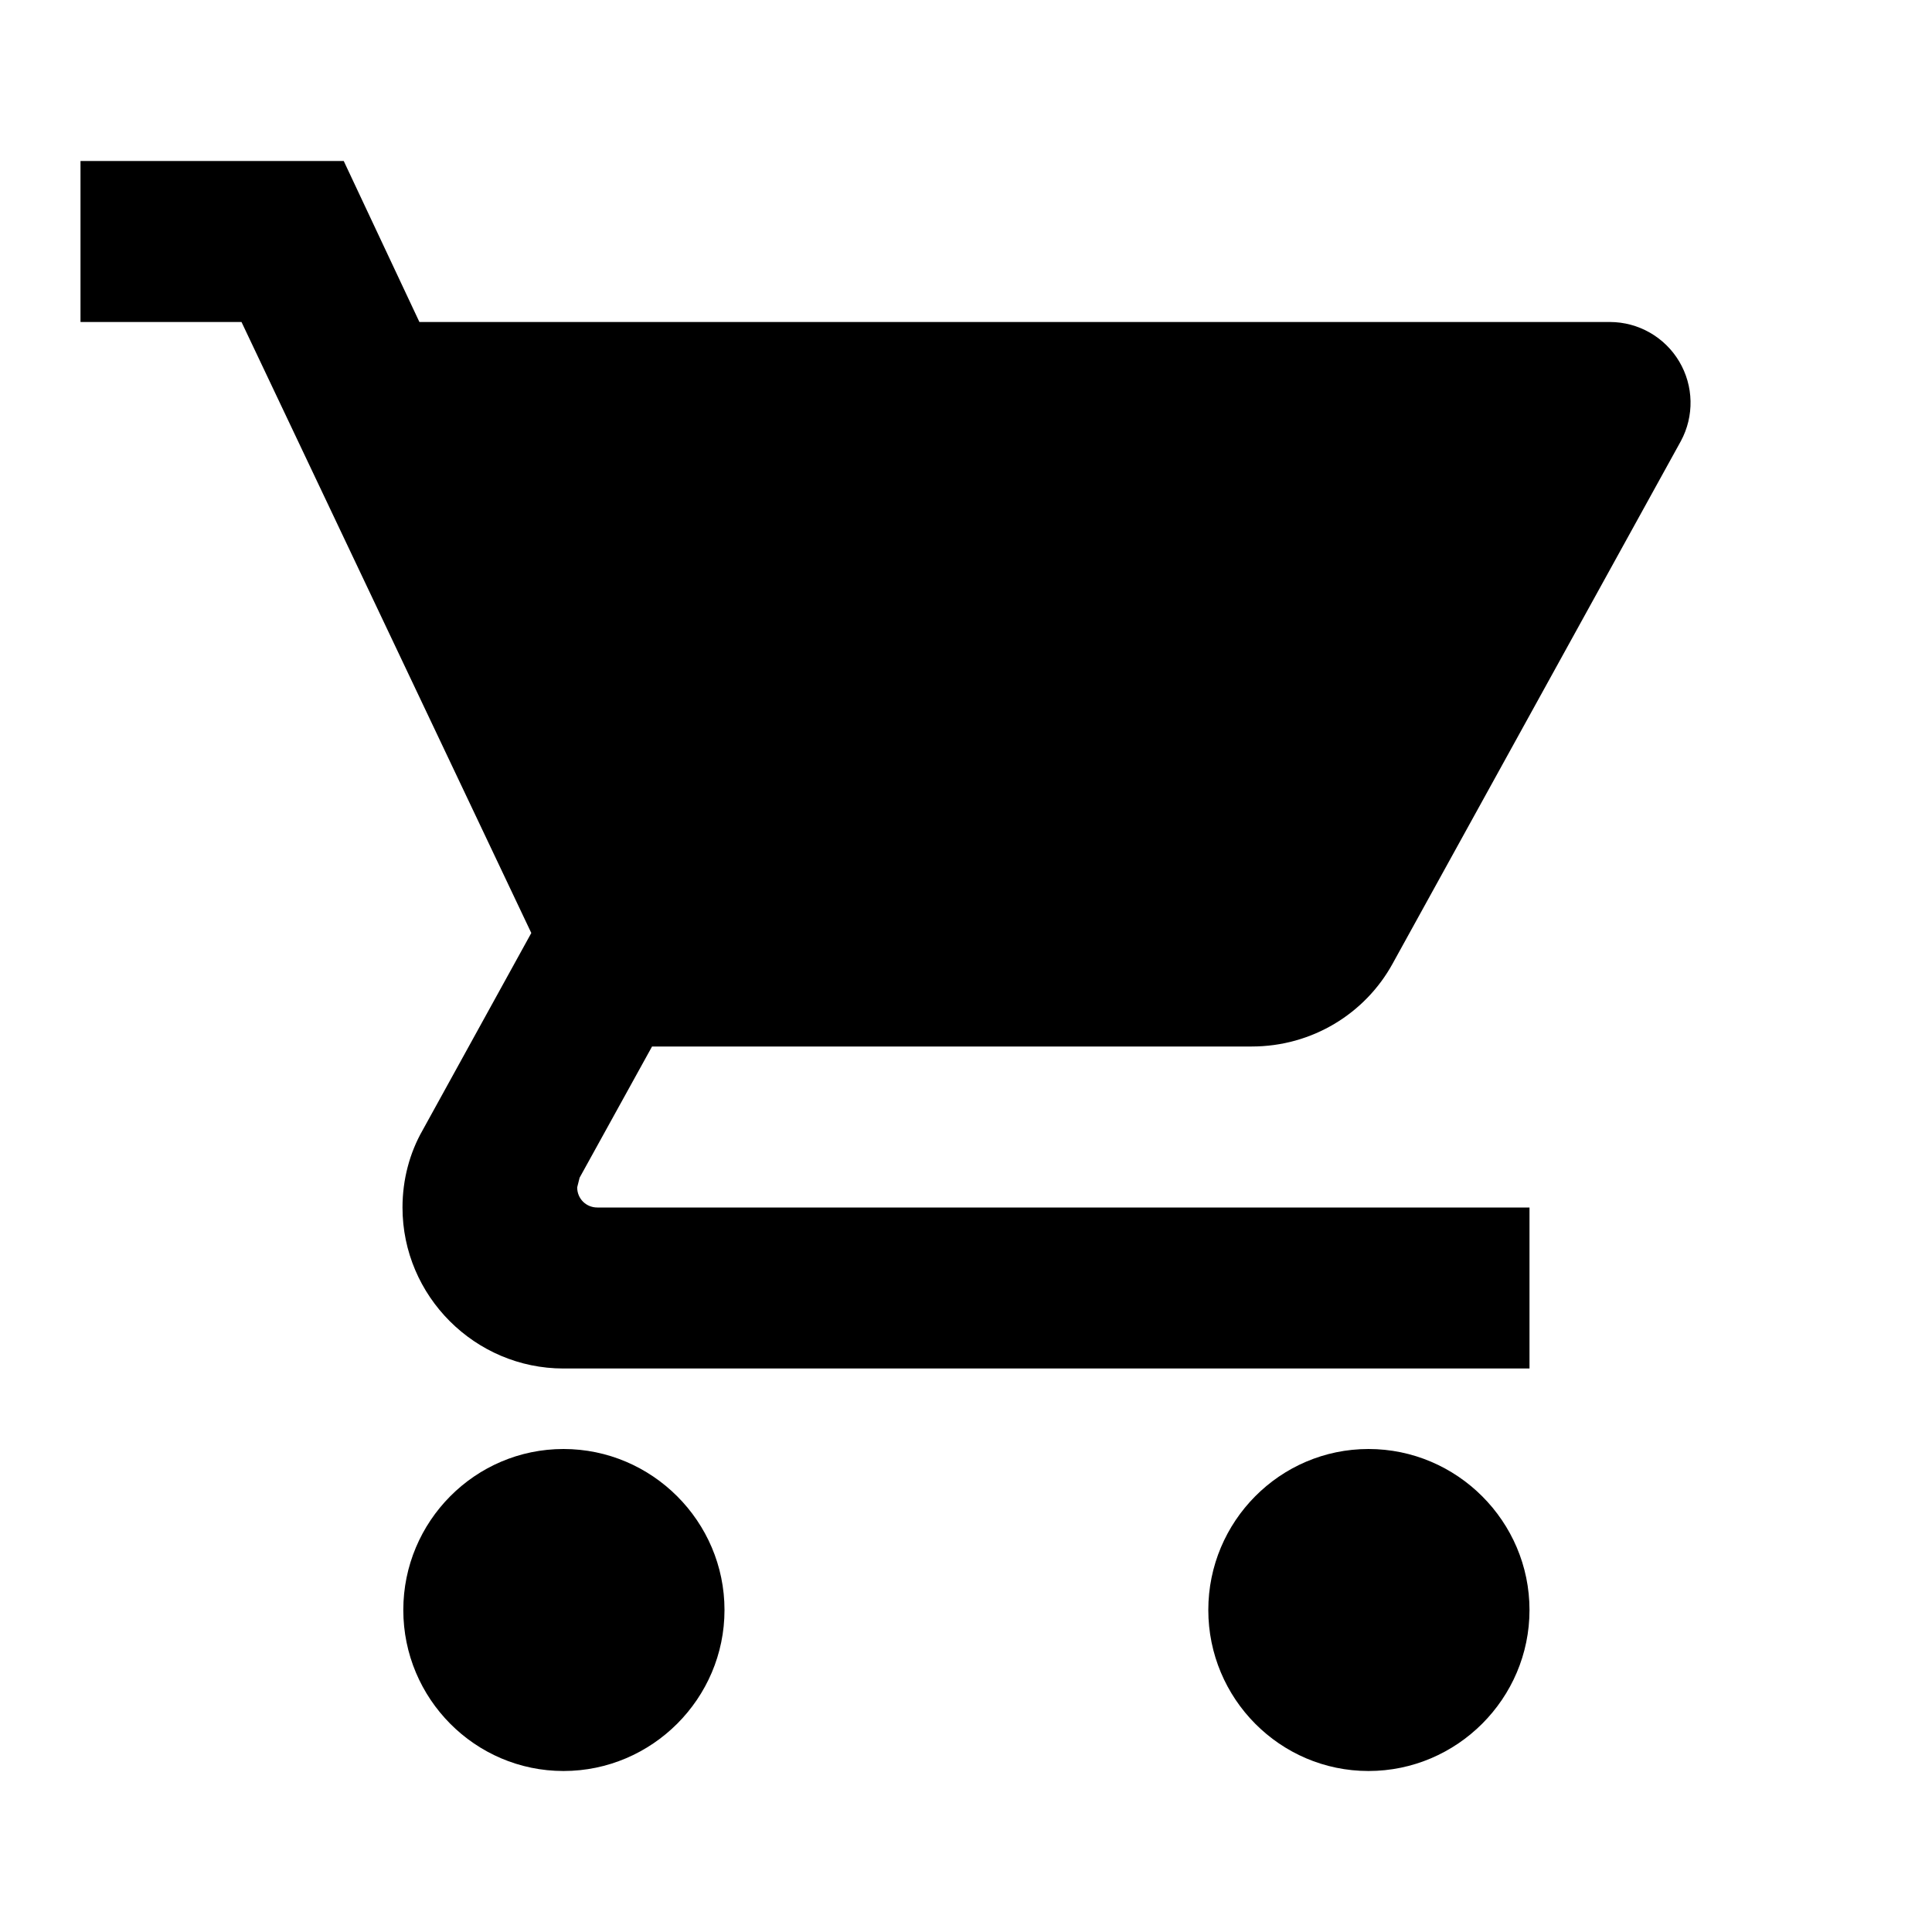
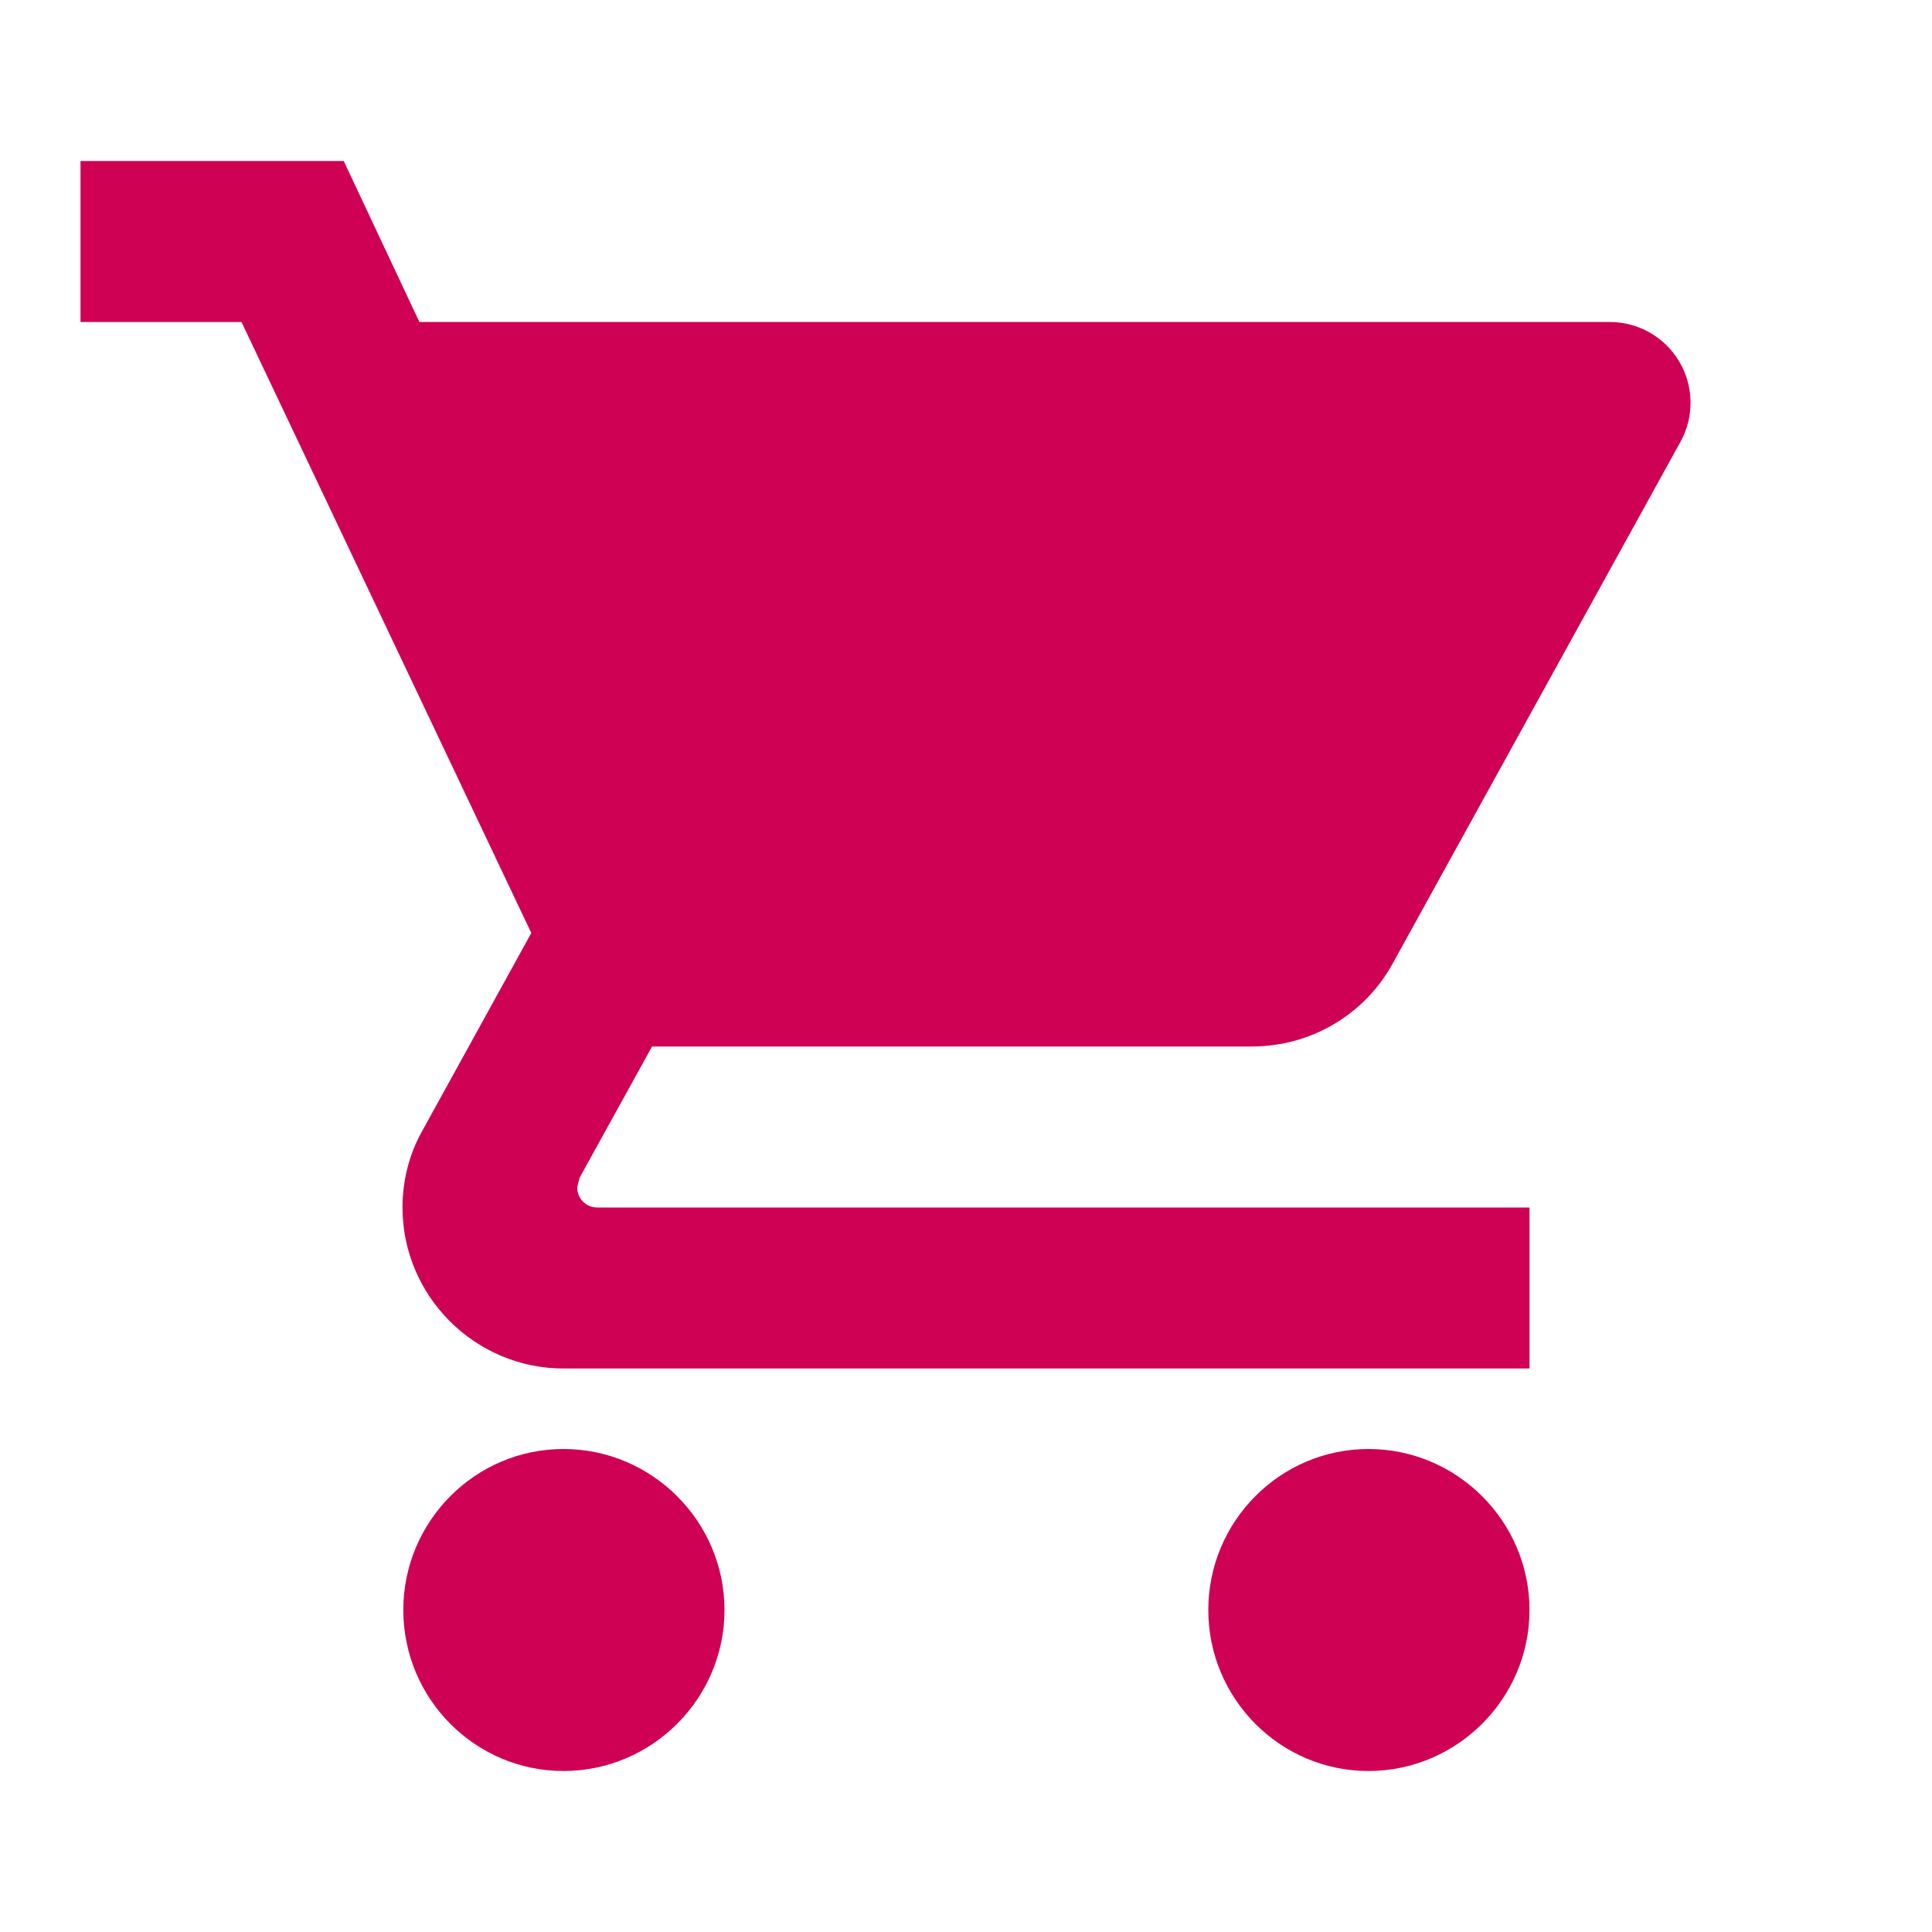
- <svg xmlns="http://www.w3.org/2000/svg" version="1.1" id="Layer_1" focusable="false" x="0px" y="0px" viewBox="0 0 24 24" style="enable-background:new 0 0 24 24;" xml:space="preserve">
+ <svg xmlns="http://www.w3.org/2000/svg" version="1.1" id="Layer_1" focusable="false" x="0px" y="0px" viewBox="0 0 24 24" style="enable-background:new 0 0 24 24;" xml:space="preserve" fill="#cf0154">
  <path d="M7 18c-1.1 0-1.99.9-1.99 2S5.9 22 7 22s2-.9 2-2-.9-2-2-2zM1 2v2h2l3.6 7.59-1.35 2.45c-.16.28-.25.61-.25.96 0 1.1.9 2 2 2h12v-2H7.42c-.14 0-.25-.11-.25-.25l.03-.12.9-1.63h7.45c.75 0 1.41-.41 1.75-1.03l3.58-6.49A1.003 1.003 0 0 0 20 4H5.21l-.94-2H1zm16 16c-1.1 0-1.99.9-1.99 2s.89 2 1.99 2 2-.9 2-2-.9-2-2-2z" />
</svg>
